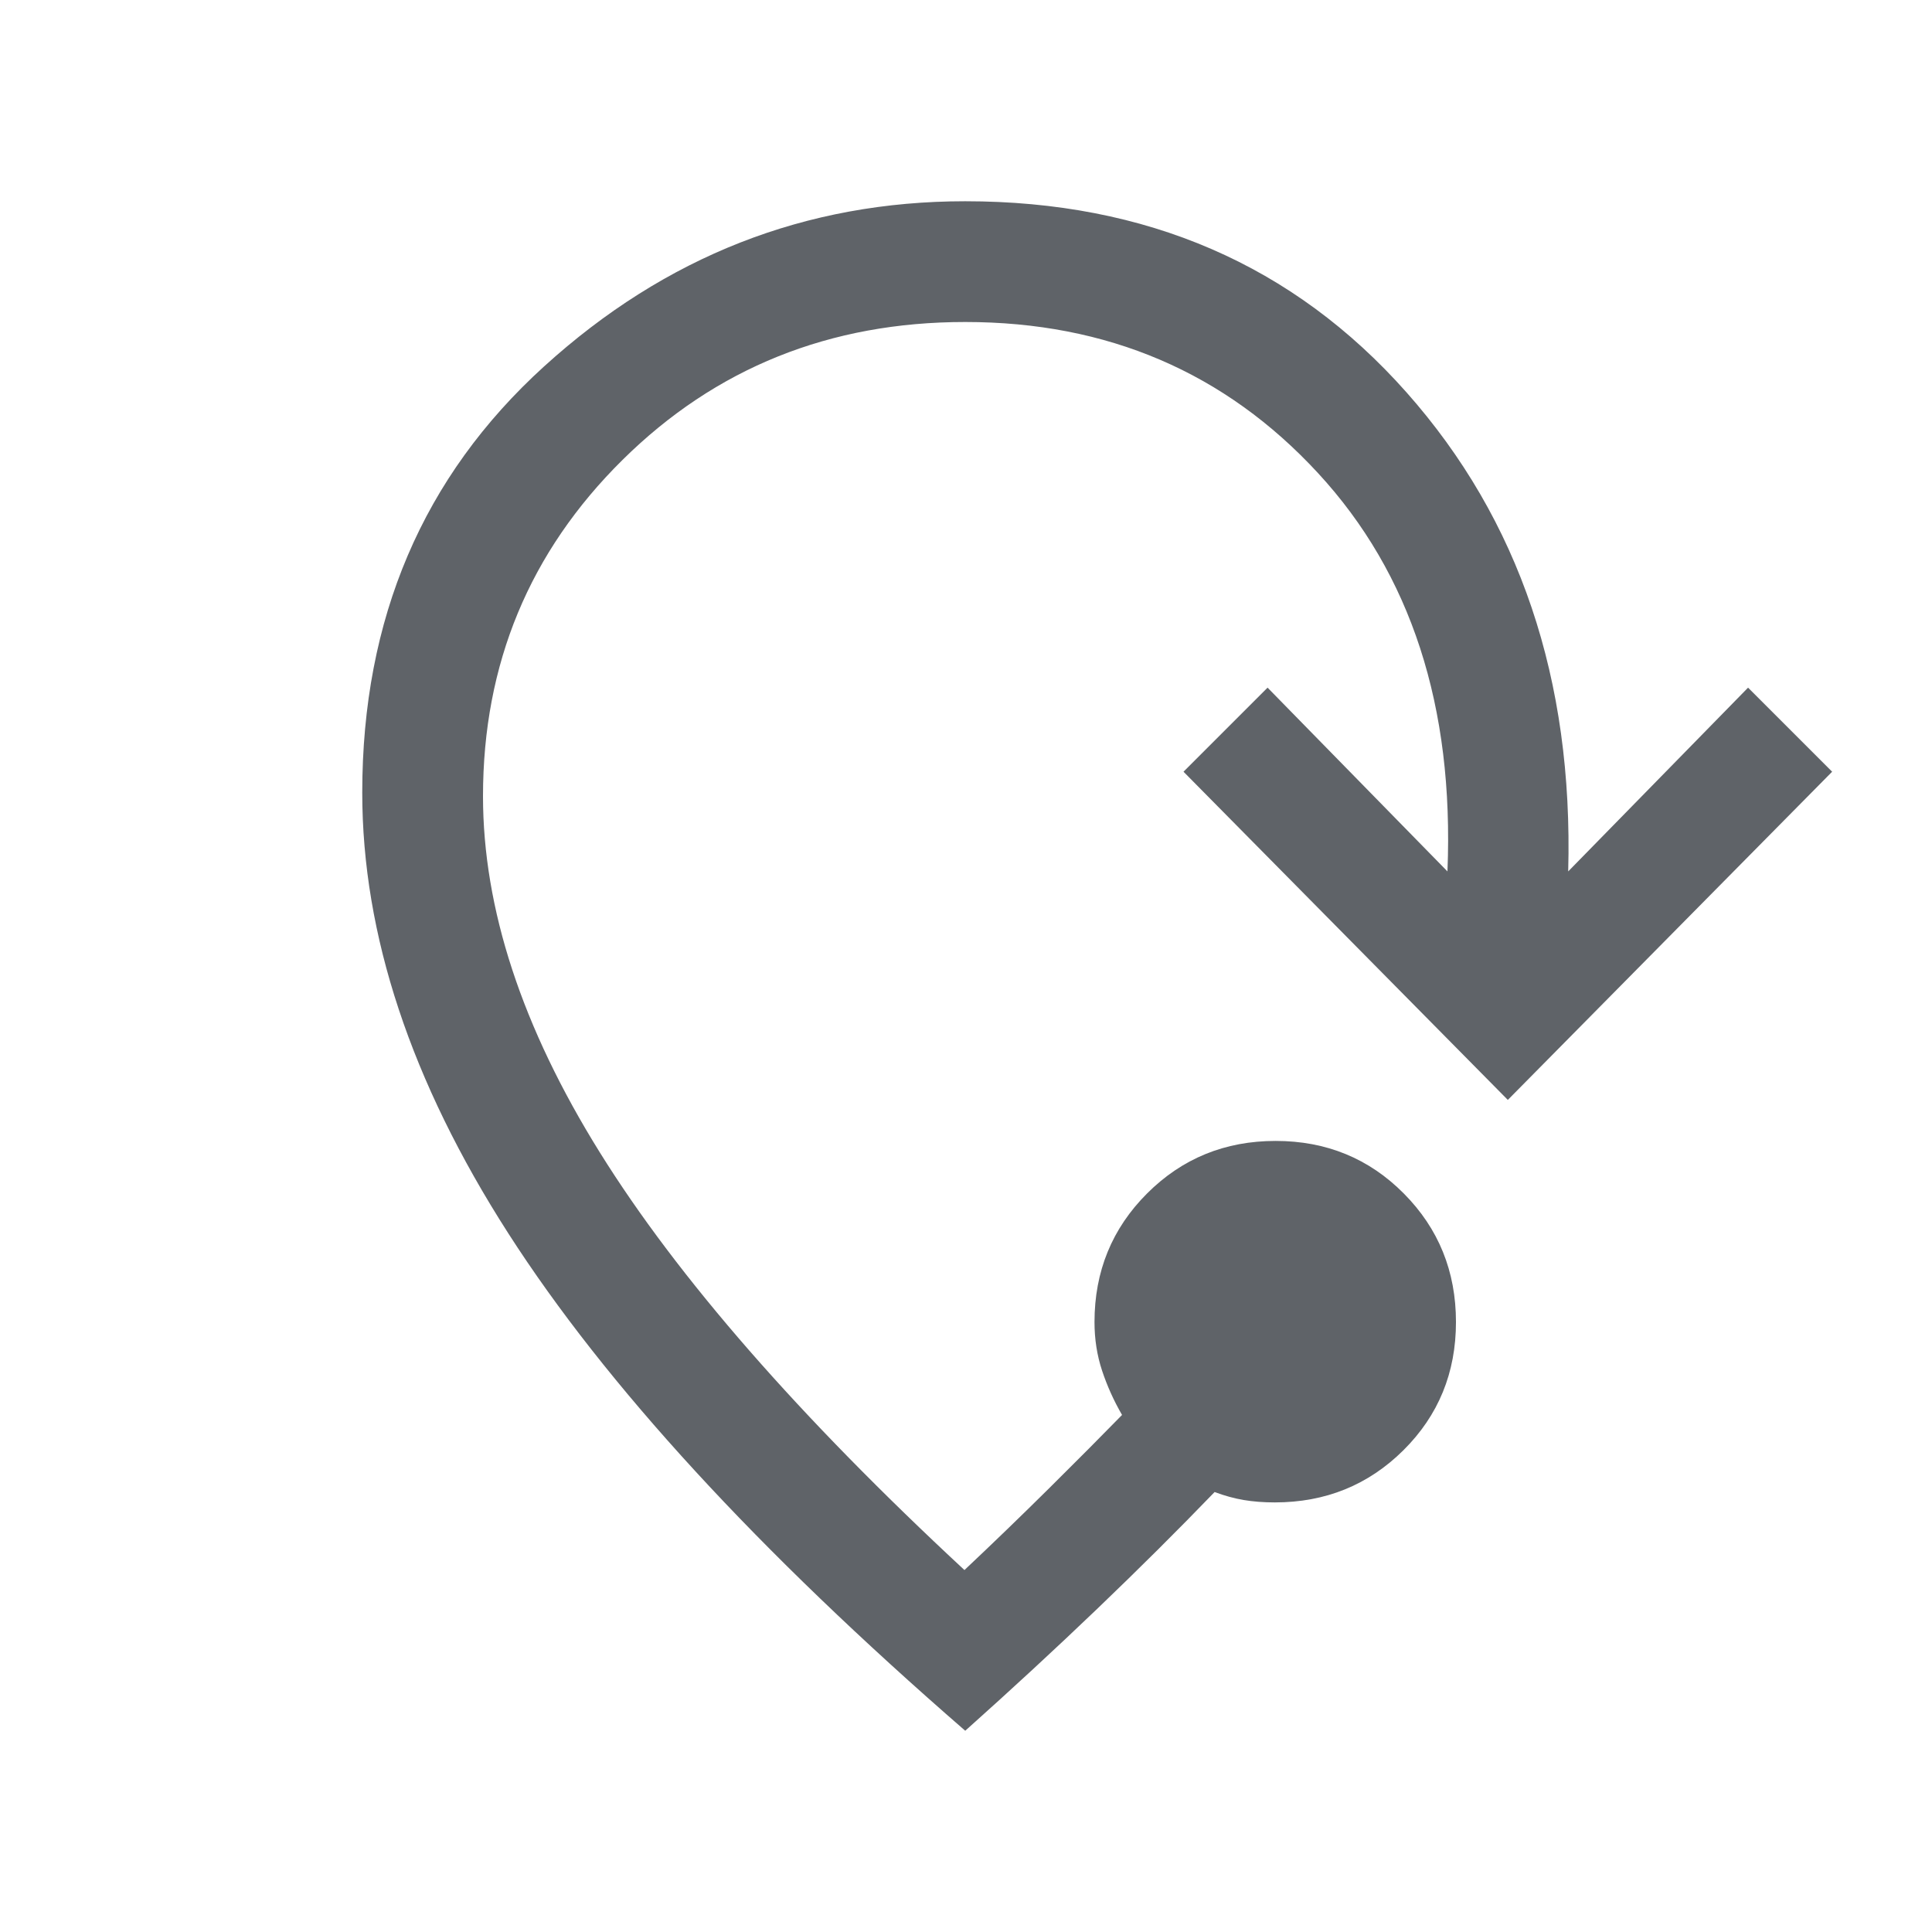
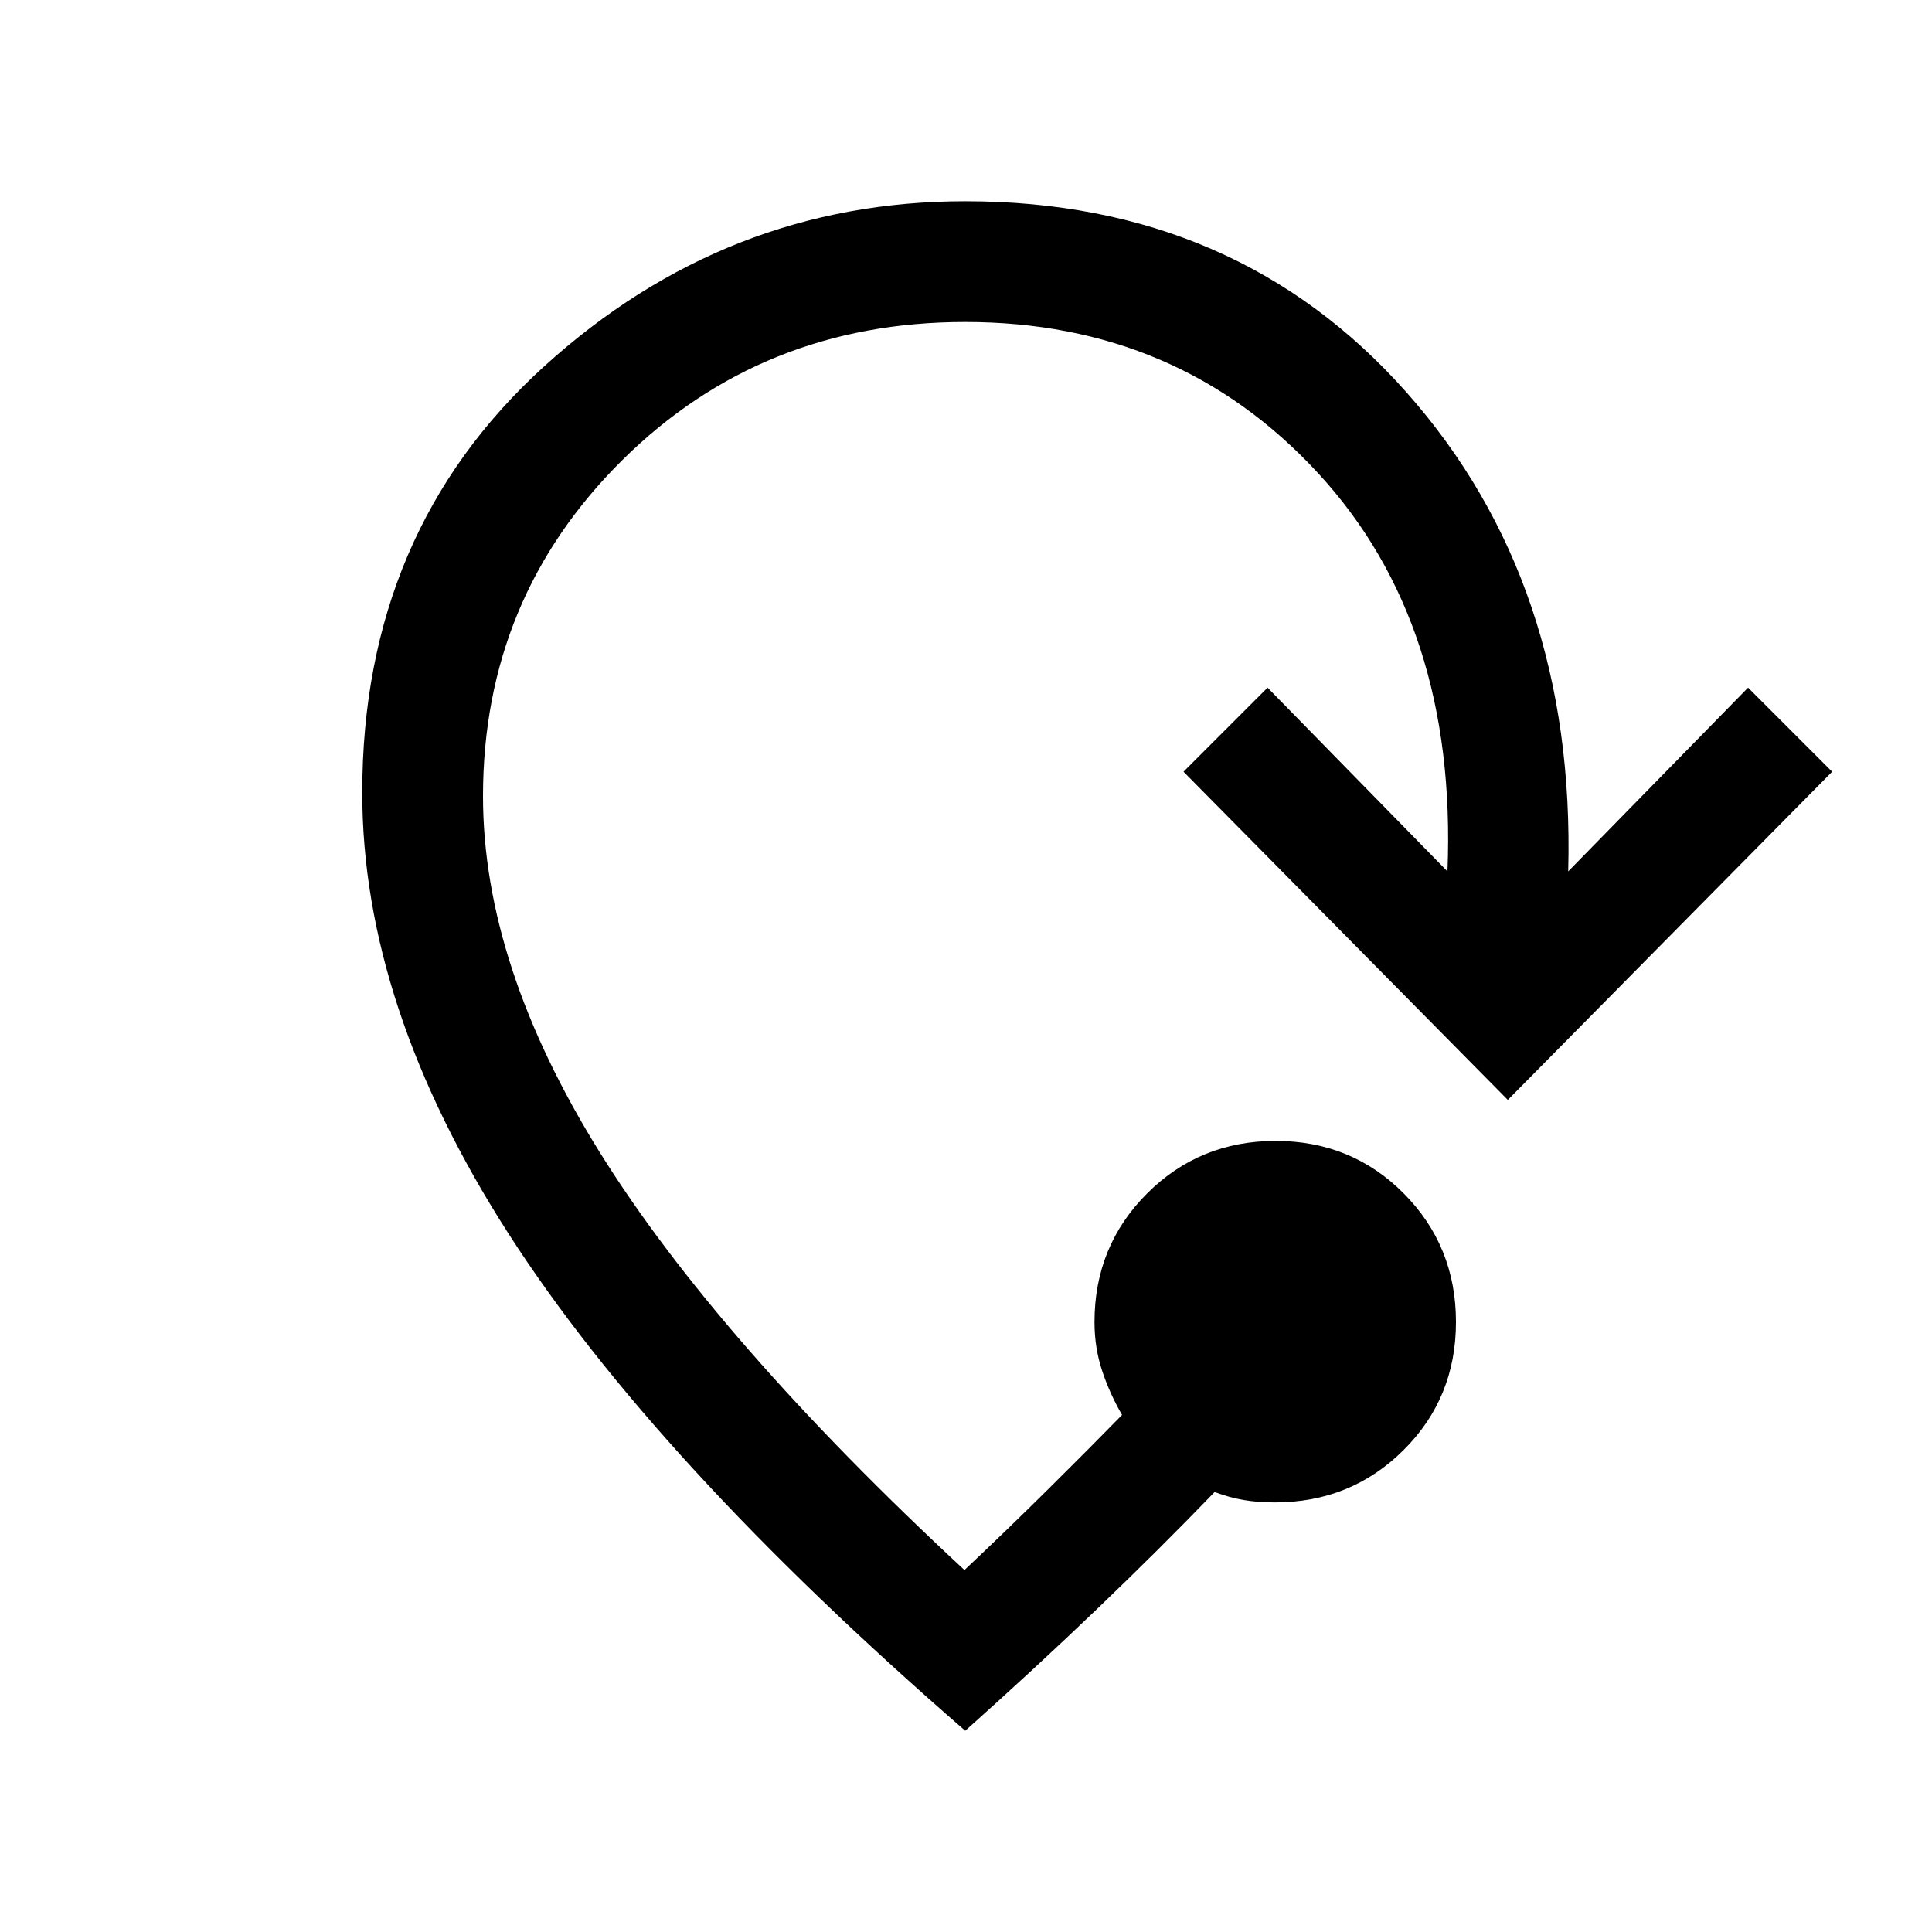
- <svg xmlns="http://www.w3.org/2000/svg" height="24px" viewBox="0 -960 960 960" width="24px" fill="#5f6368">
+ <svg xmlns="http://www.w3.org/2000/svg" height="24px" viewBox="0 -960 960 960" width="24px" fill="currentColor">
  <path d="M479.62-100Q325-234.23 252.5-347.27 180-460.31 180-566.15q0-129.7 90.35-211.77Q360.69-860 479.62-860q135.07 0 219.26 94.96 84.2 94.97 80.35 238.04l89.38-91.31 41.77 41.77-161.15 163.08-161.15-163.08 41.77-41.77L719.23-527q5-122.85-64.31-197.92Q585.62-800 479.62-800q-101 0-170.31 68.54T240-564.38q0 83.77 58.04 177t181.19 207.53q21.15-19.92 42-40.57 20.85-20.66 36.31-36.5-6.15-10.62-9.92-22-3.77-11.39-3.77-24.16 0-37.77 26.11-63.88 26.12-26.12 63.89-26.12 37.76 0 63.69 26.12 25.92 26.11 25.92 63.88t-26.11 63.69q-26.12 25.93-63.89 25.93-8.38 0-15.46-1.19-7.08-1.2-14.46-3.97-27.46 28.46-58.43 58.12-30.96 29.65-65.49 60.5Z" />
</svg>
